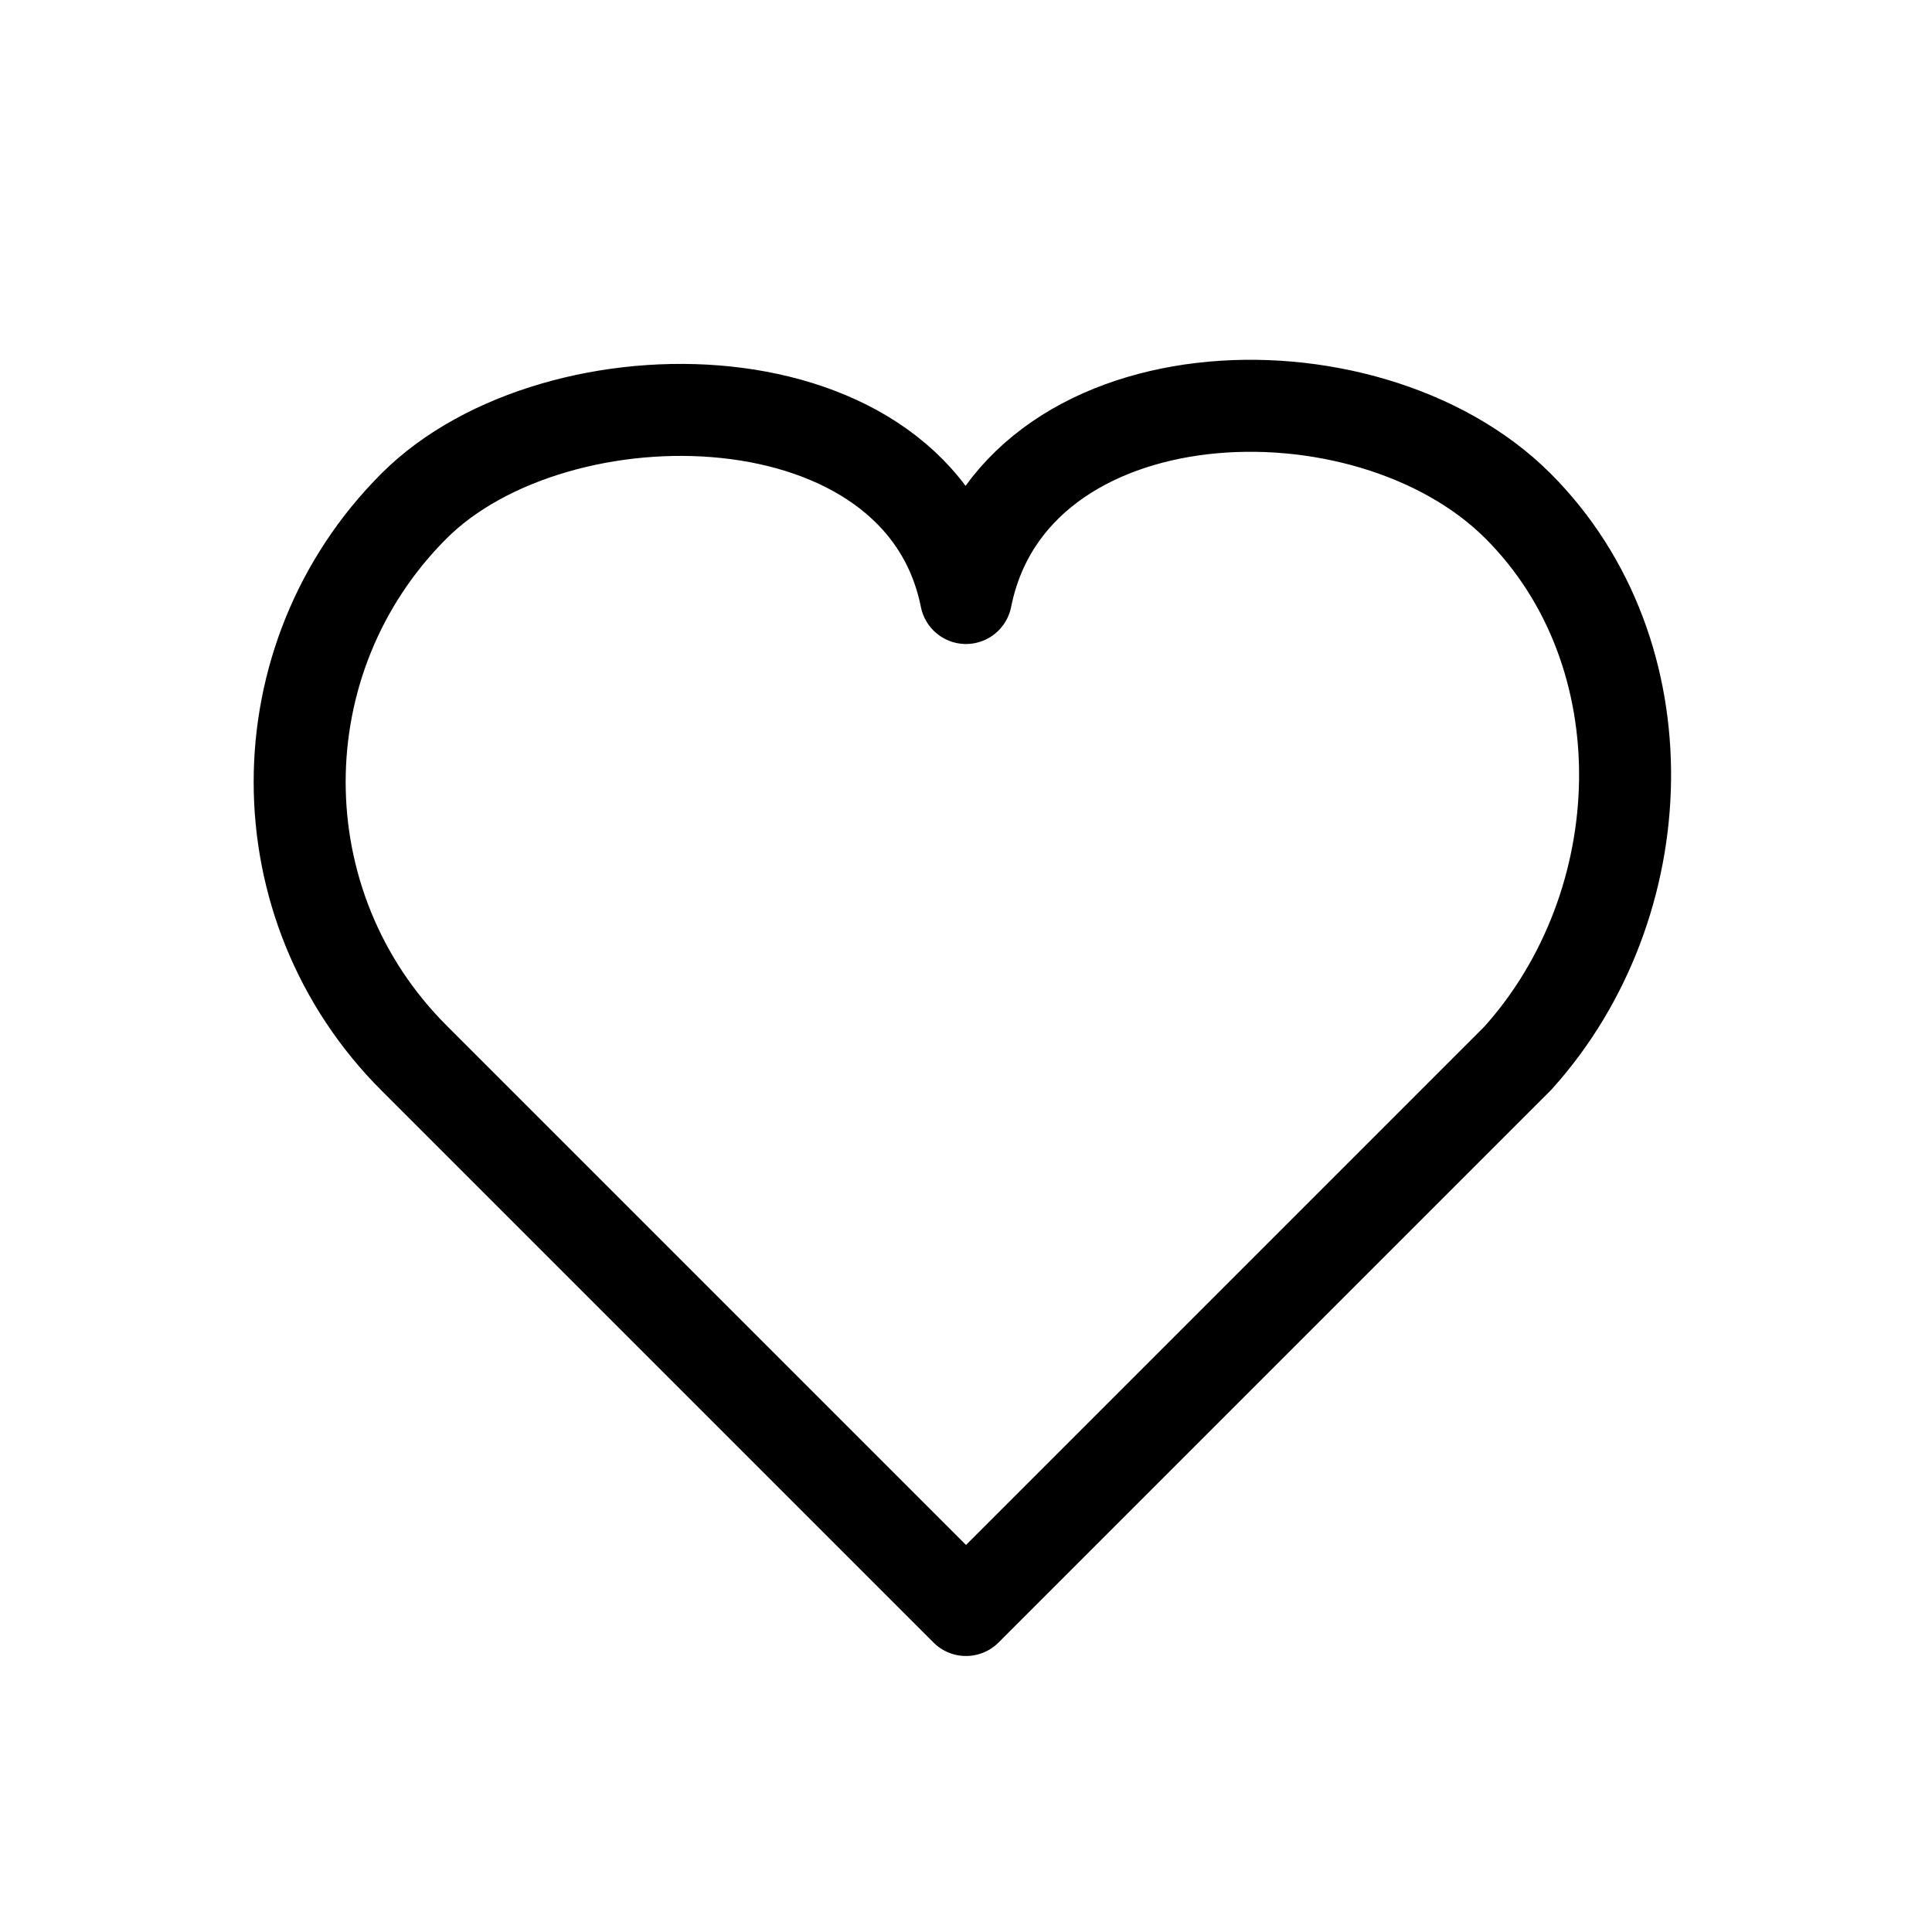
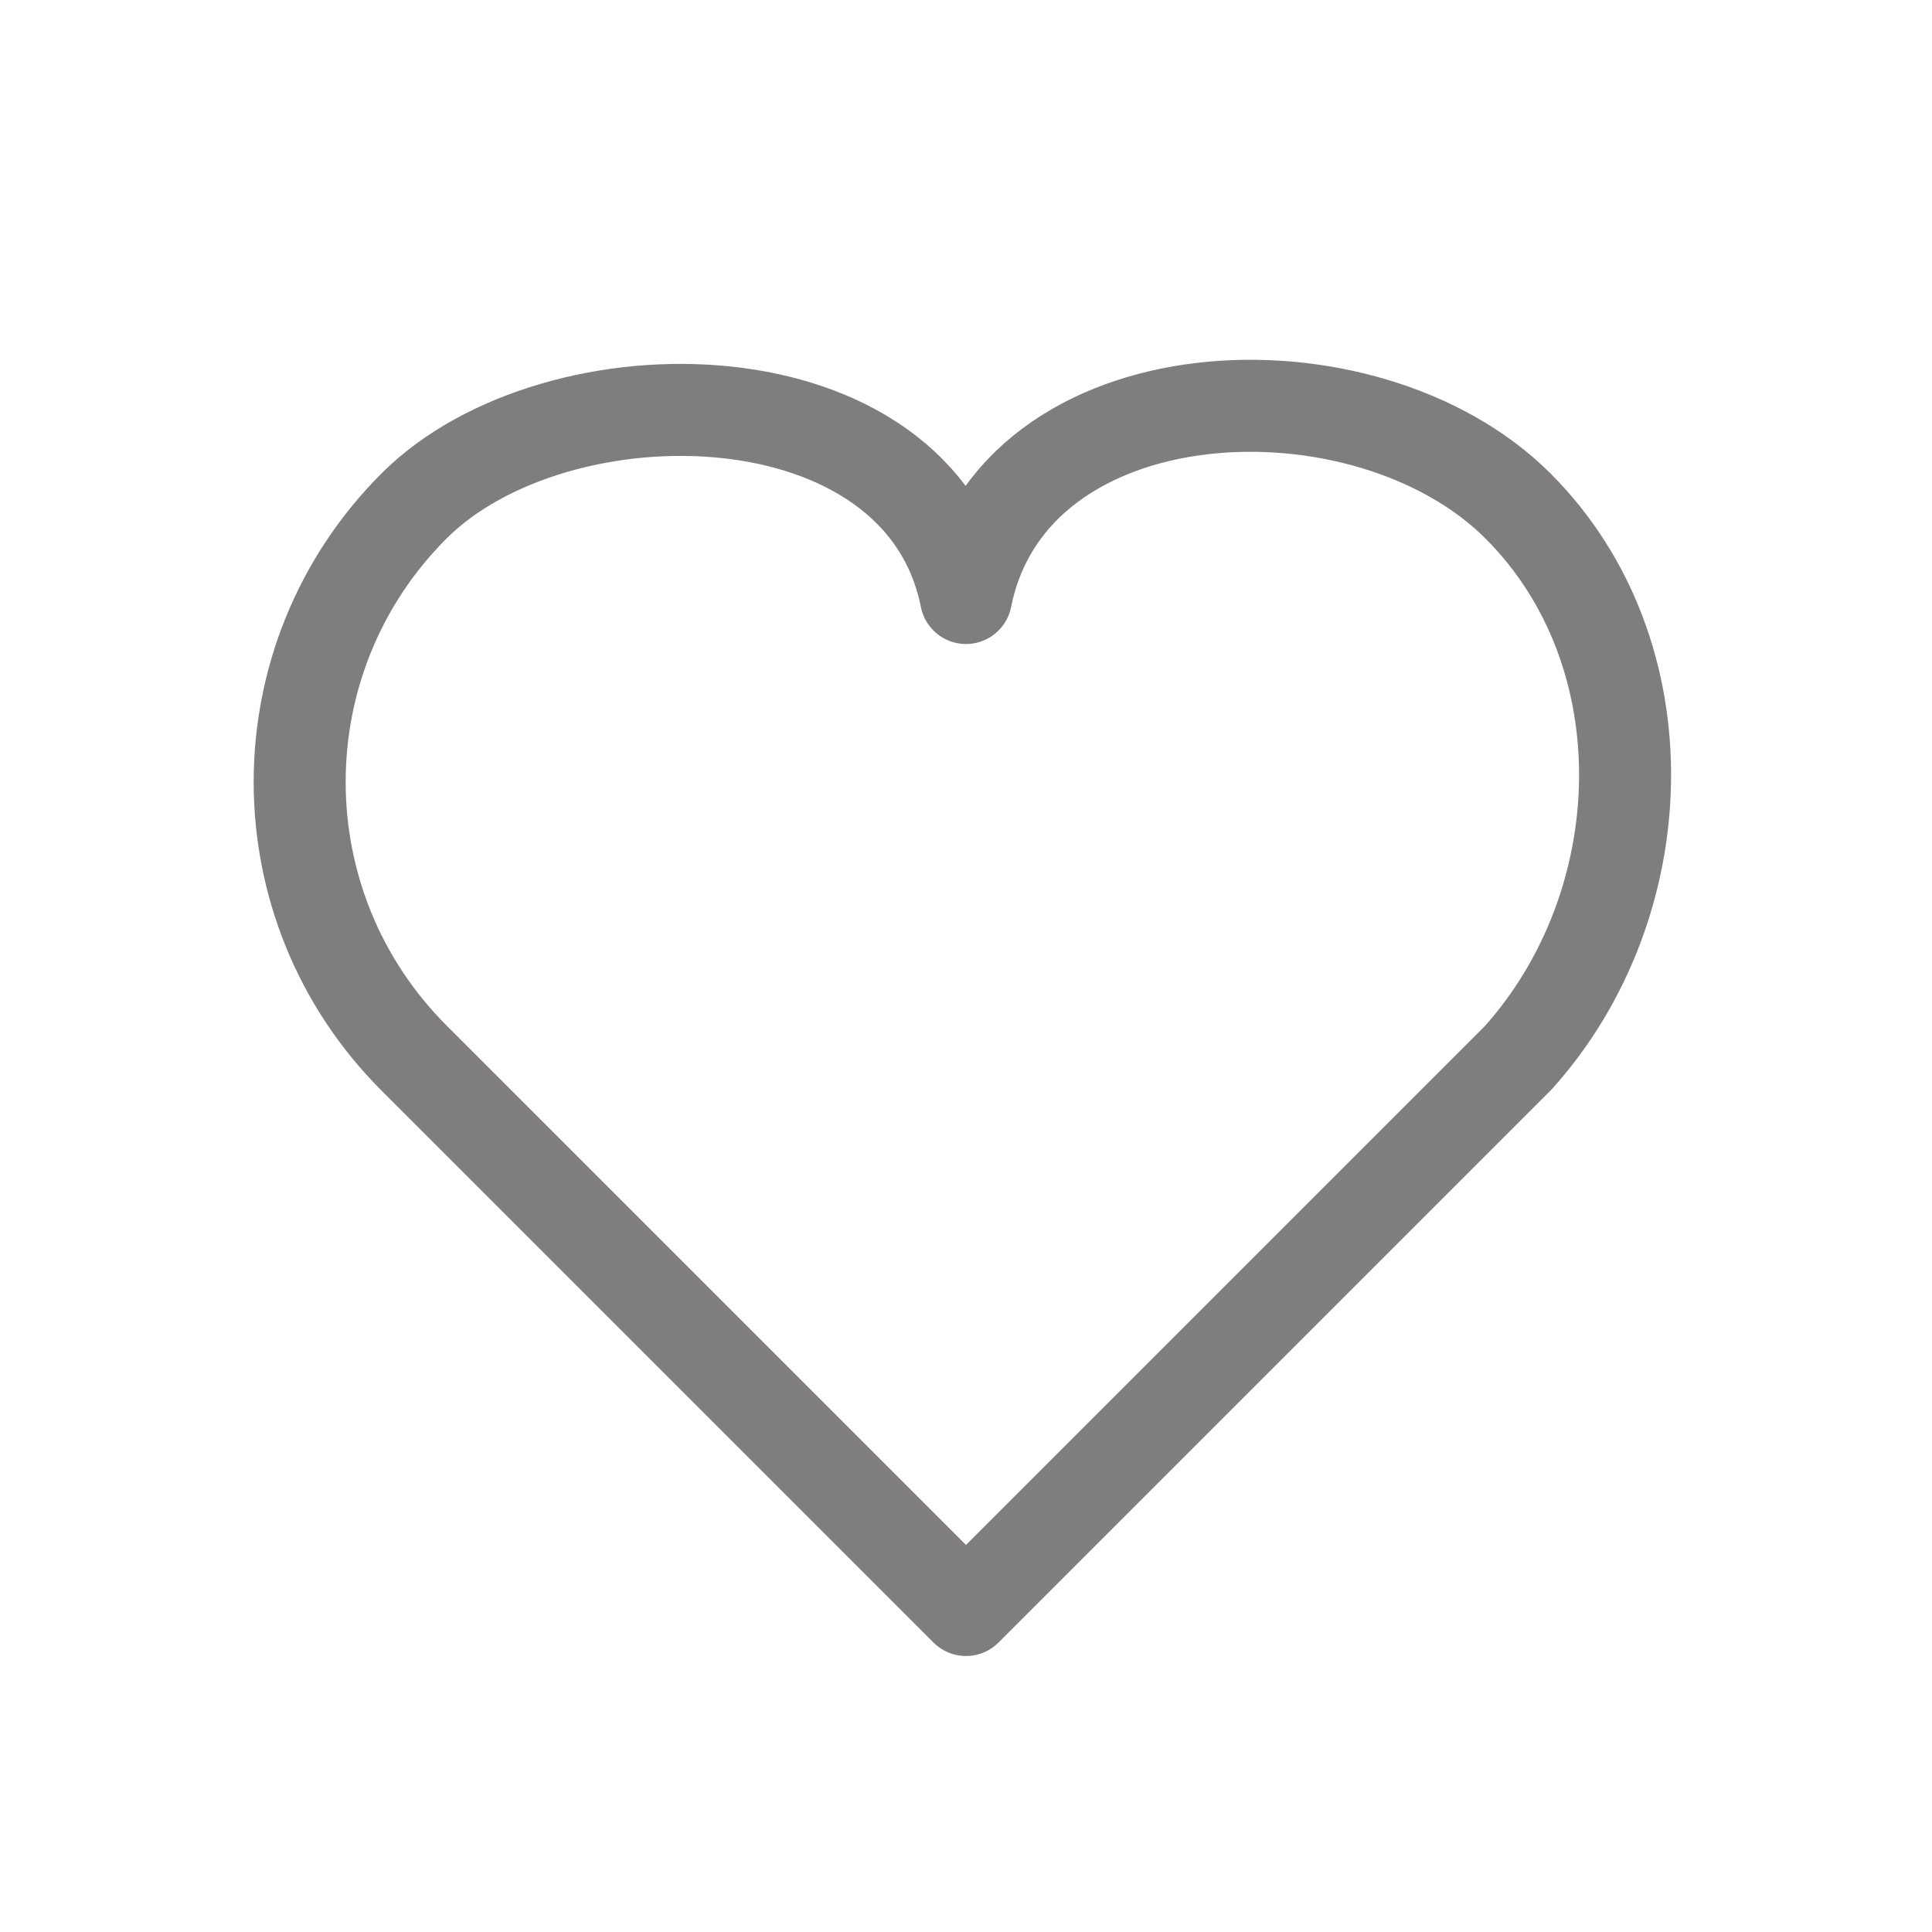
<svg xmlns="http://www.w3.org/2000/svg" width="800px" height="800px" viewBox="0 0 21 21">
-   <path d="m7.243 2.243c.5-2.5 4.343-2.657 6-1 1.603 1.603 1.5 4.334 0 6l-6 6-6-6c-1.657-1.657-1.657-4.343 0-6 1.55-1.55 5.5-1.5 6 1z" fill="none" stroke="#000000" stroke-linecap="round" stroke-linejoin="round" transform="translate(3.257 4.257)" />
+   <path d="m7.243 2.243c.5-2.5 4.343-2.657 6-1 1.603 1.603 1.5 4.334 0 6l-6 6-6-6c-1.657-1.657-1.657-4.343 0-6 1.55-1.55 5.5-1.5 6 1z" fill="none" stroke="rgba(39, 37, 37, 0.59)" stroke-linecap="round" stroke-linejoin="round" transform="translate(3.257 4.257)" />
</svg>
